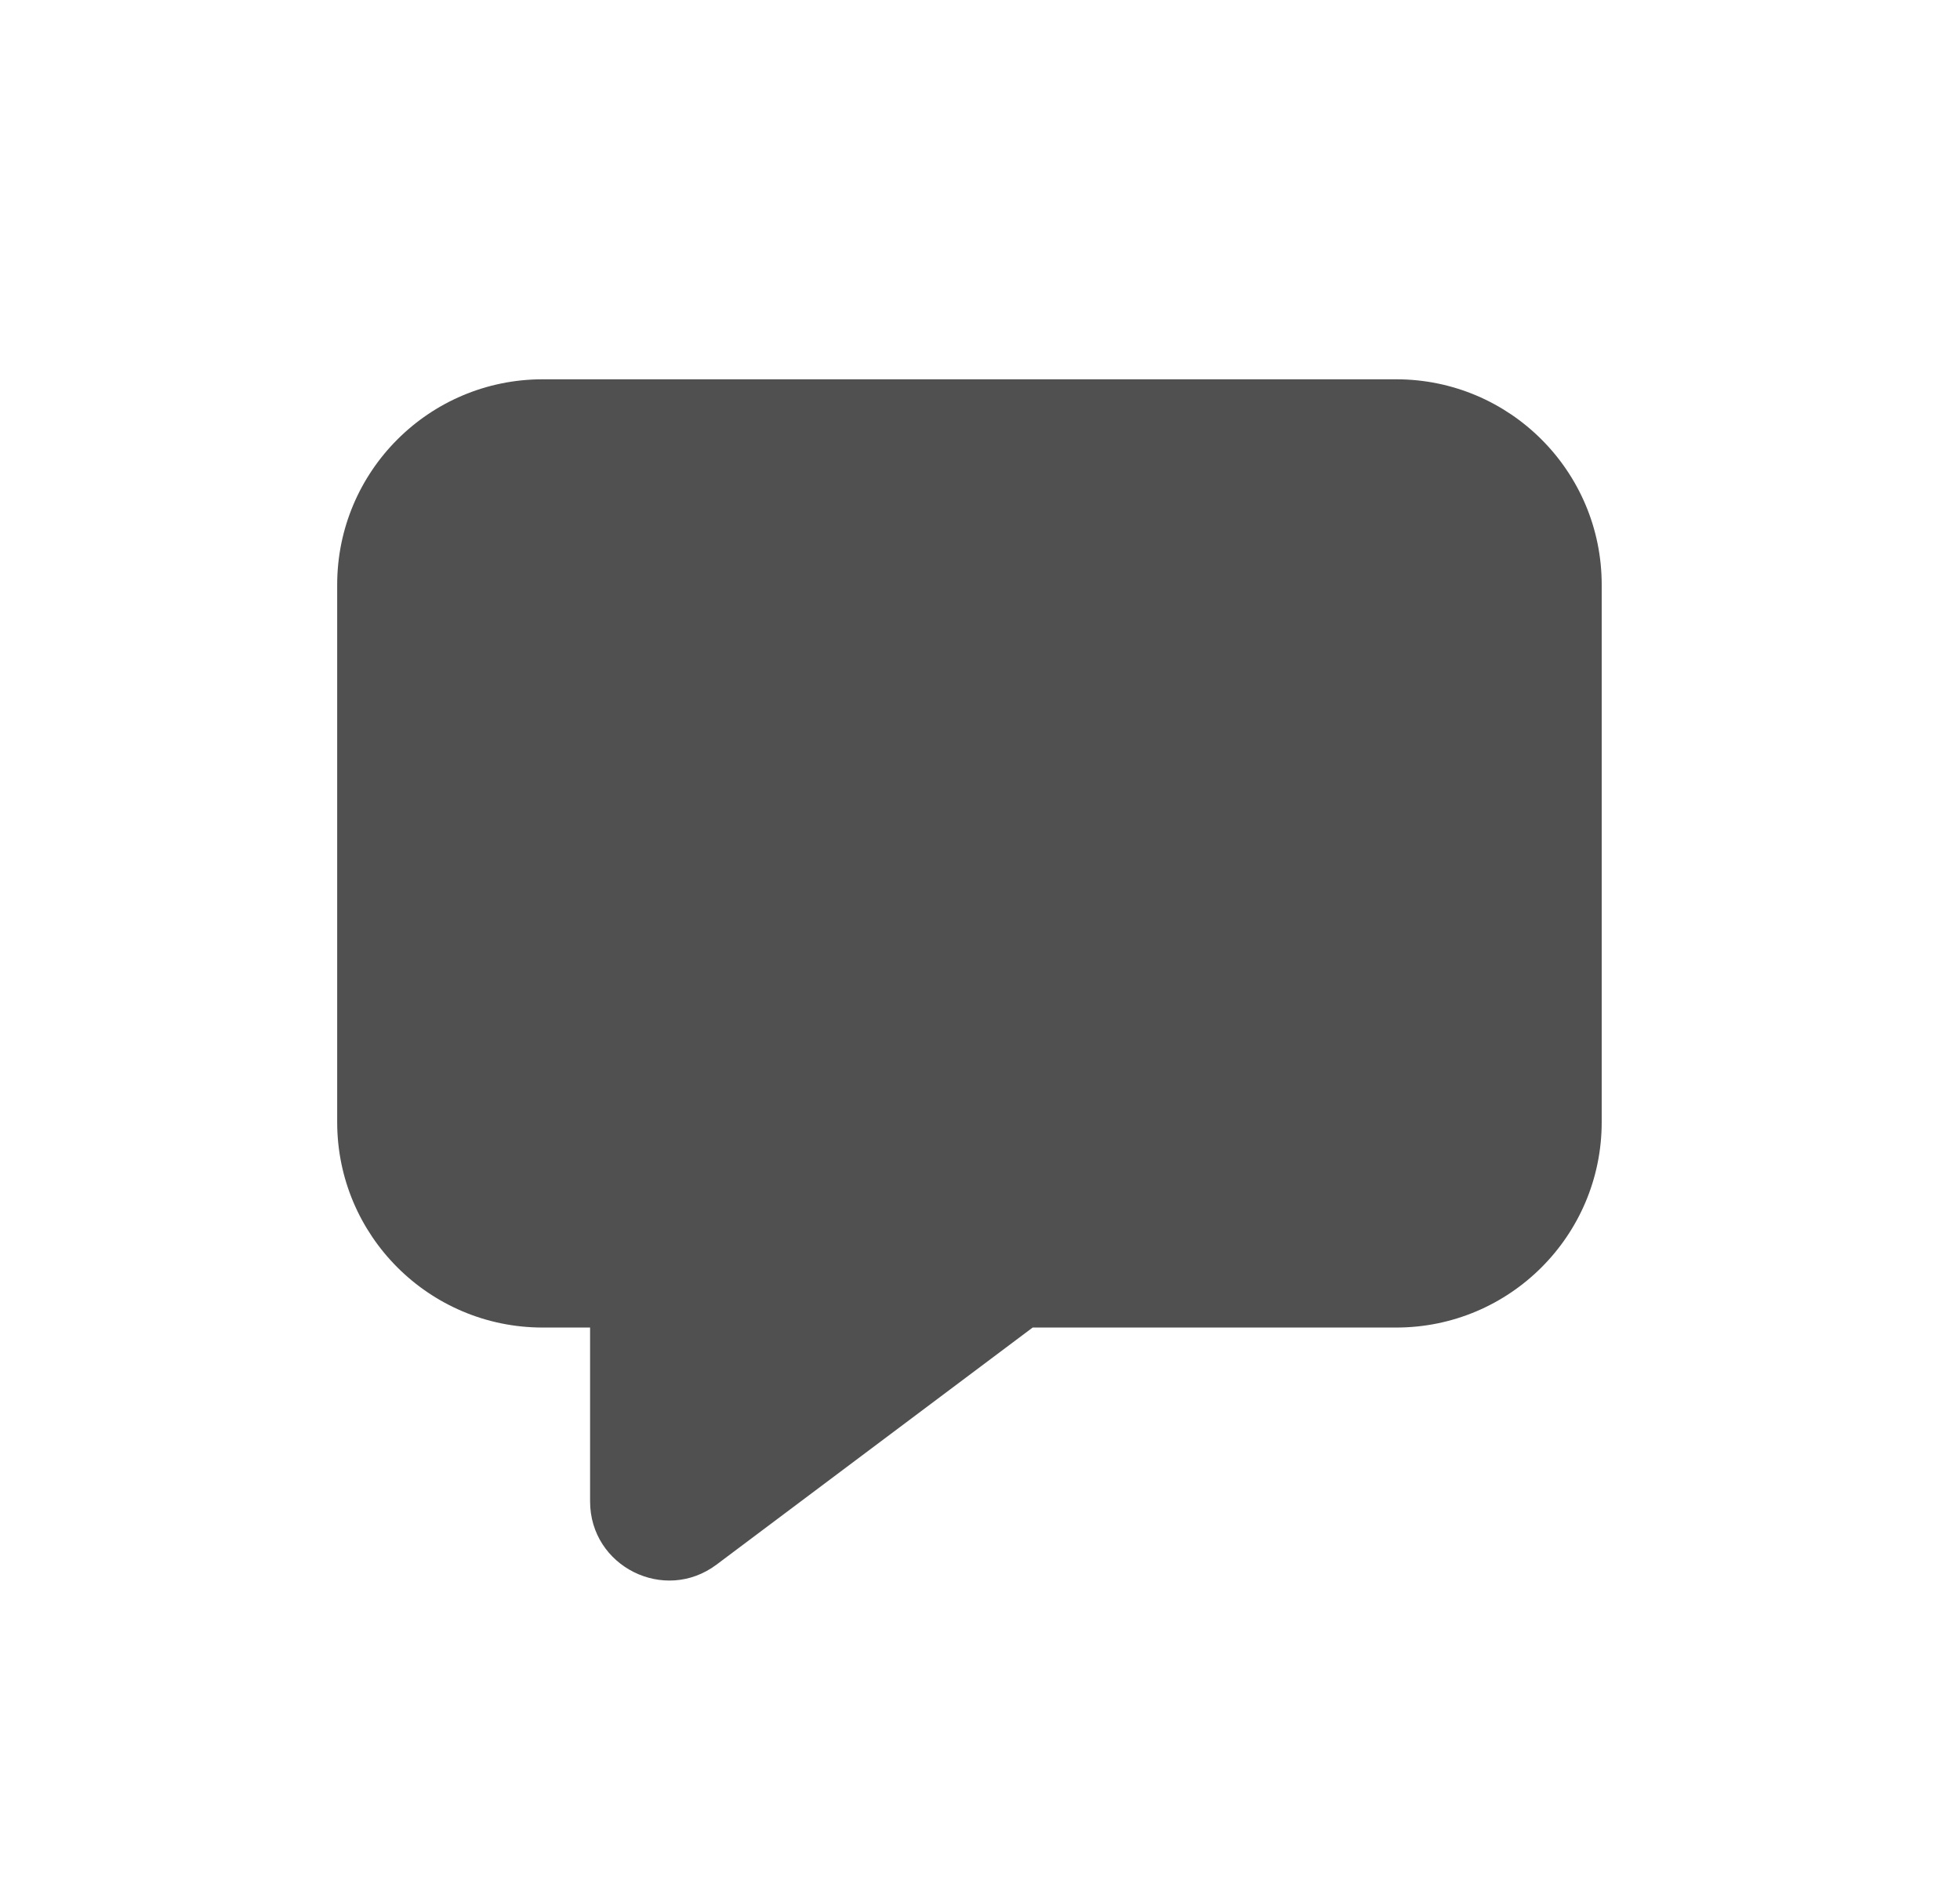
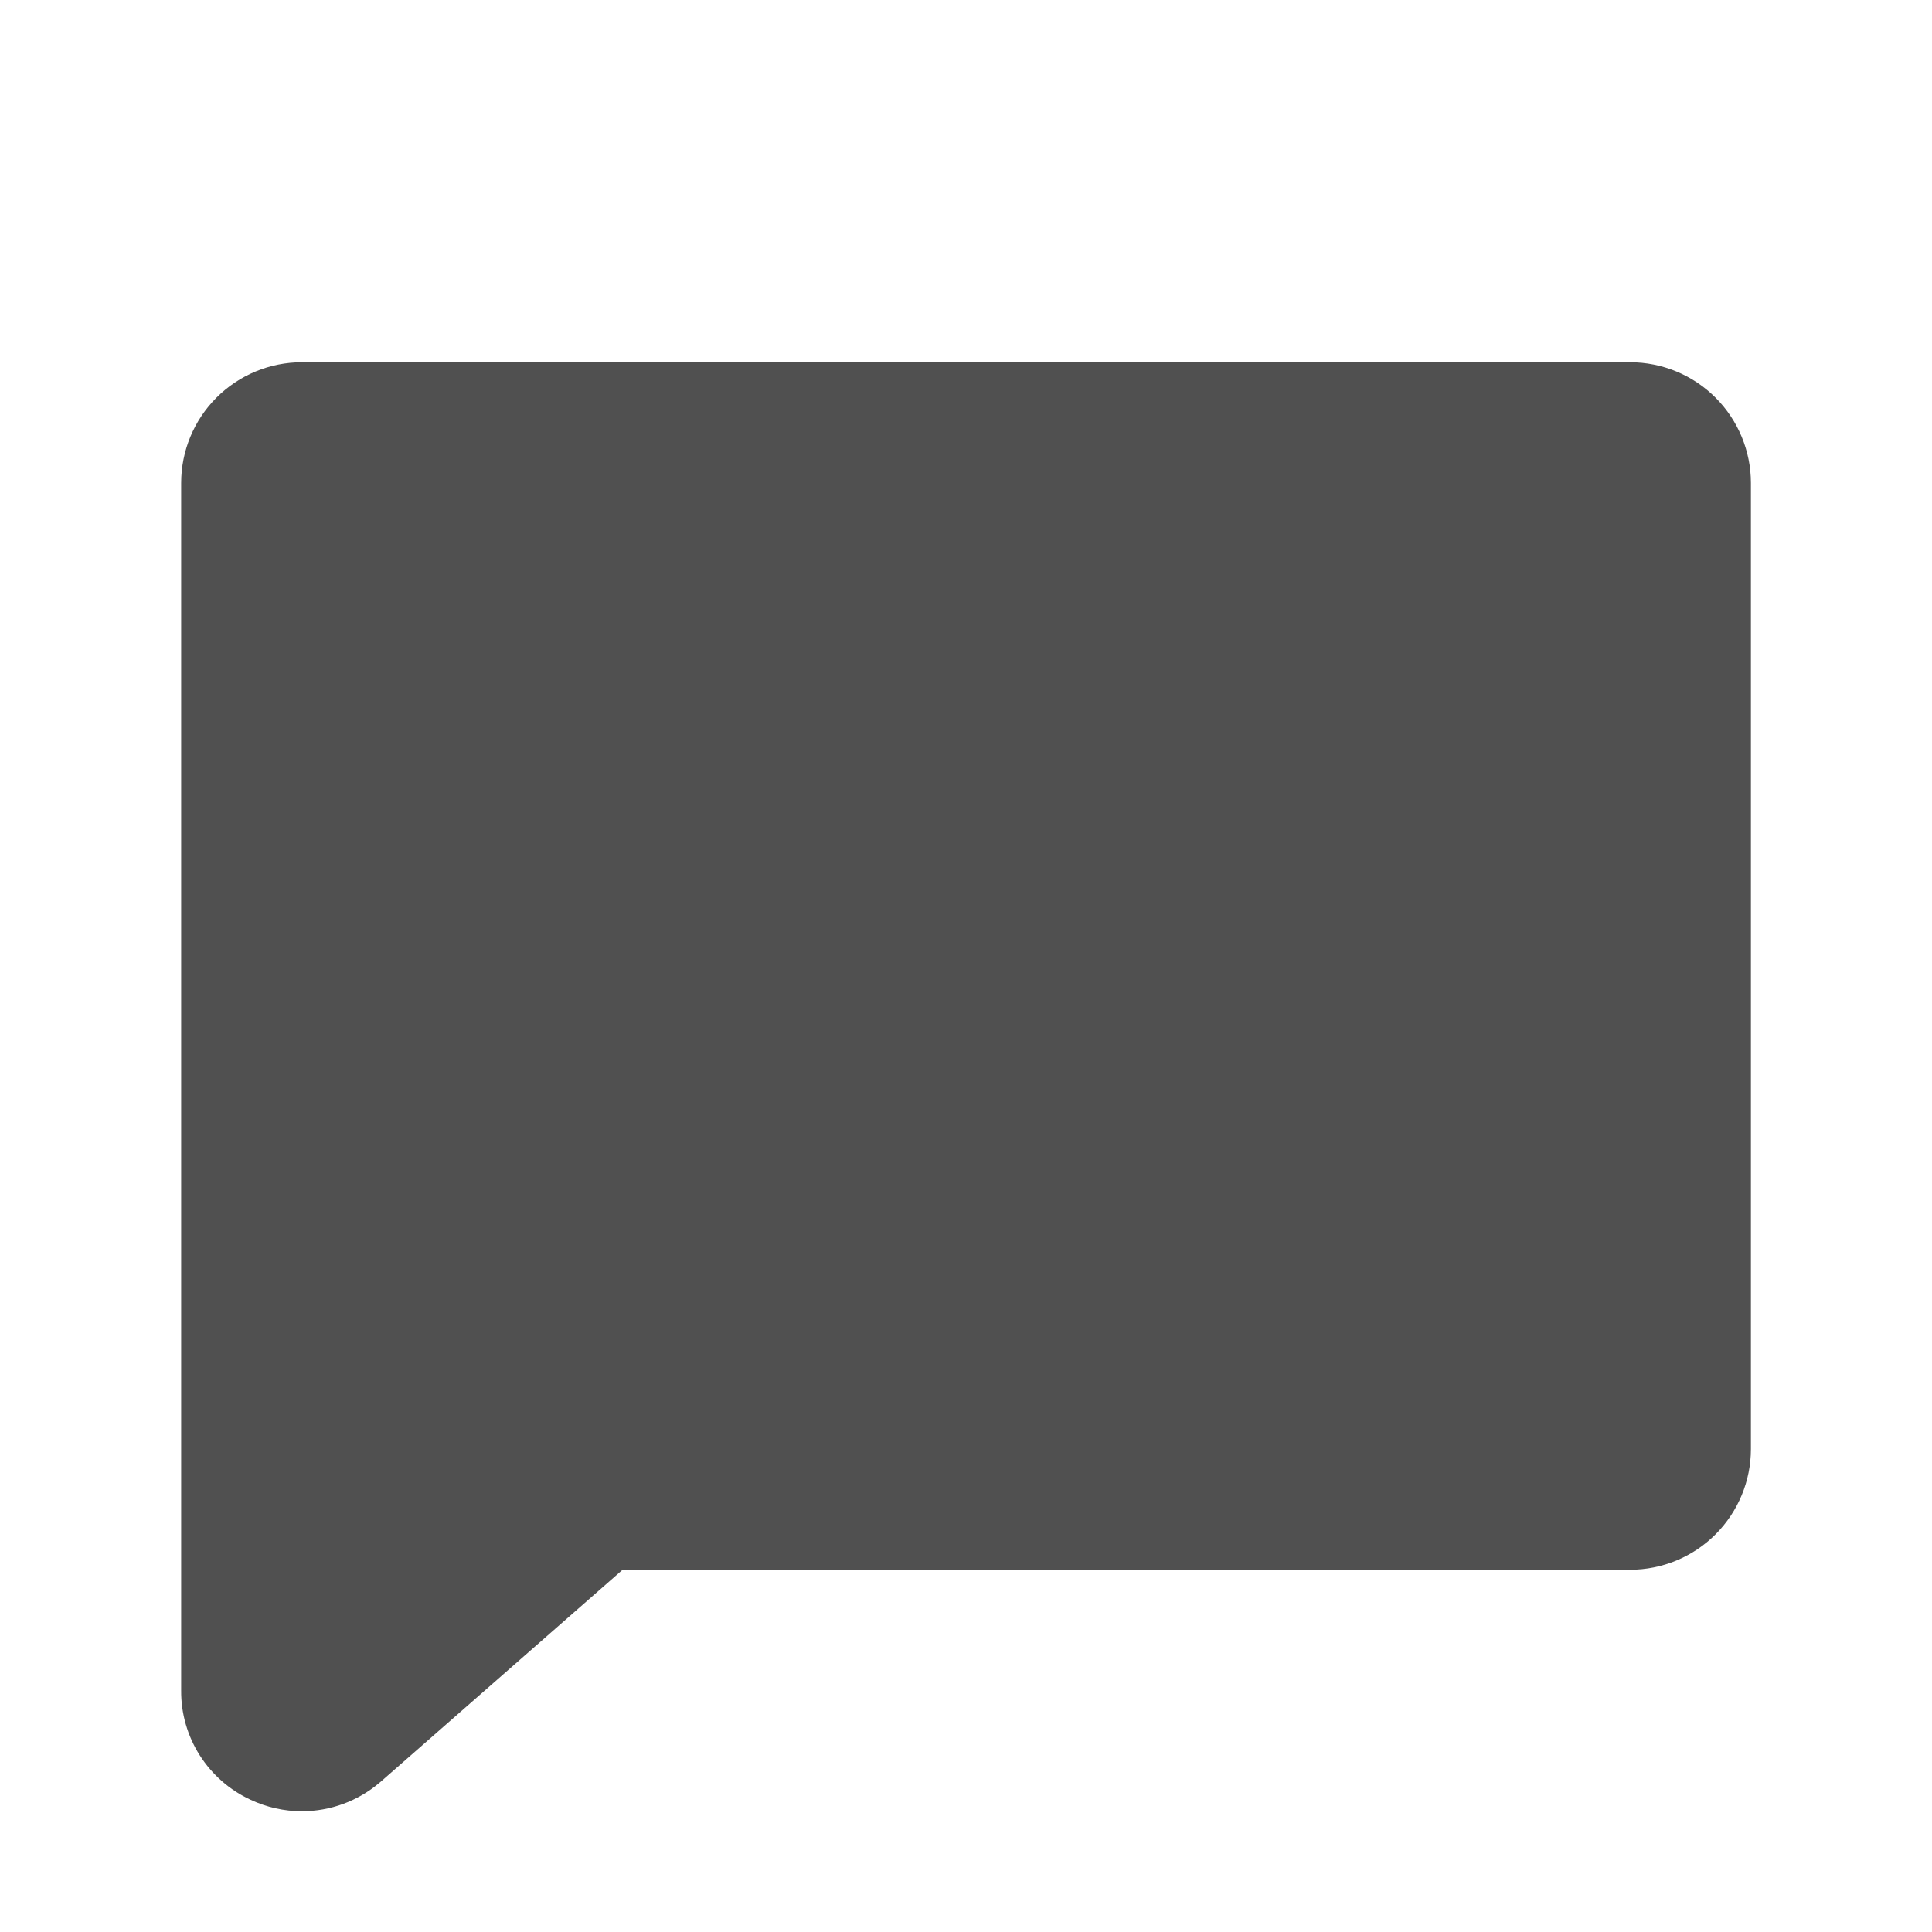
- <svg xmlns="http://www.w3.org/2000/svg" width="31" height="30" viewBox="0 0 31 30" fill="none">
-   <g id="Comment">
-     <path id="Shape" d="M8.583 6C6.788 6 5.333 7.455 5.333 9.25V17.75C5.333 19.545 6.788 21 8.583 21H9.333V23.75C9.333 24.78 10.509 25.368 11.333 24.75L16.333 21H22.083C23.878 21 25.333 19.545 25.333 17.75V9.25C25.333 7.455 23.878 6 22.083 6H8.583Z" fill="#505050" />
-   </g>
+ <svg xmlns="http://www.w3.org/2000/svg" width="30" height="30" viewBox="0 0 30 30" fill="none">
+   <path d="M27.188 7.5V22.5C27.188 22.997 26.99 23.474 26.638 23.826C26.287 24.177 25.81 24.375 25.312 24.375H9.668L5.909 27.669C5.904 27.674 5.899 27.678 5.893 27.682C5.557 27.968 5.129 28.125 4.688 28.125C4.412 28.125 4.141 28.064 3.892 27.947C3.568 27.798 3.294 27.558 3.102 27.257C2.911 26.956 2.81 26.607 2.813 26.25V7.5C2.813 7.003 3.01 6.526 3.362 6.174C3.713 5.823 4.19 5.625 4.688 5.625H25.312C25.81 5.625 26.287 5.823 26.638 6.174C26.99 6.526 27.188 7.003 27.188 7.5Z" fill="#505050" />
</svg>
